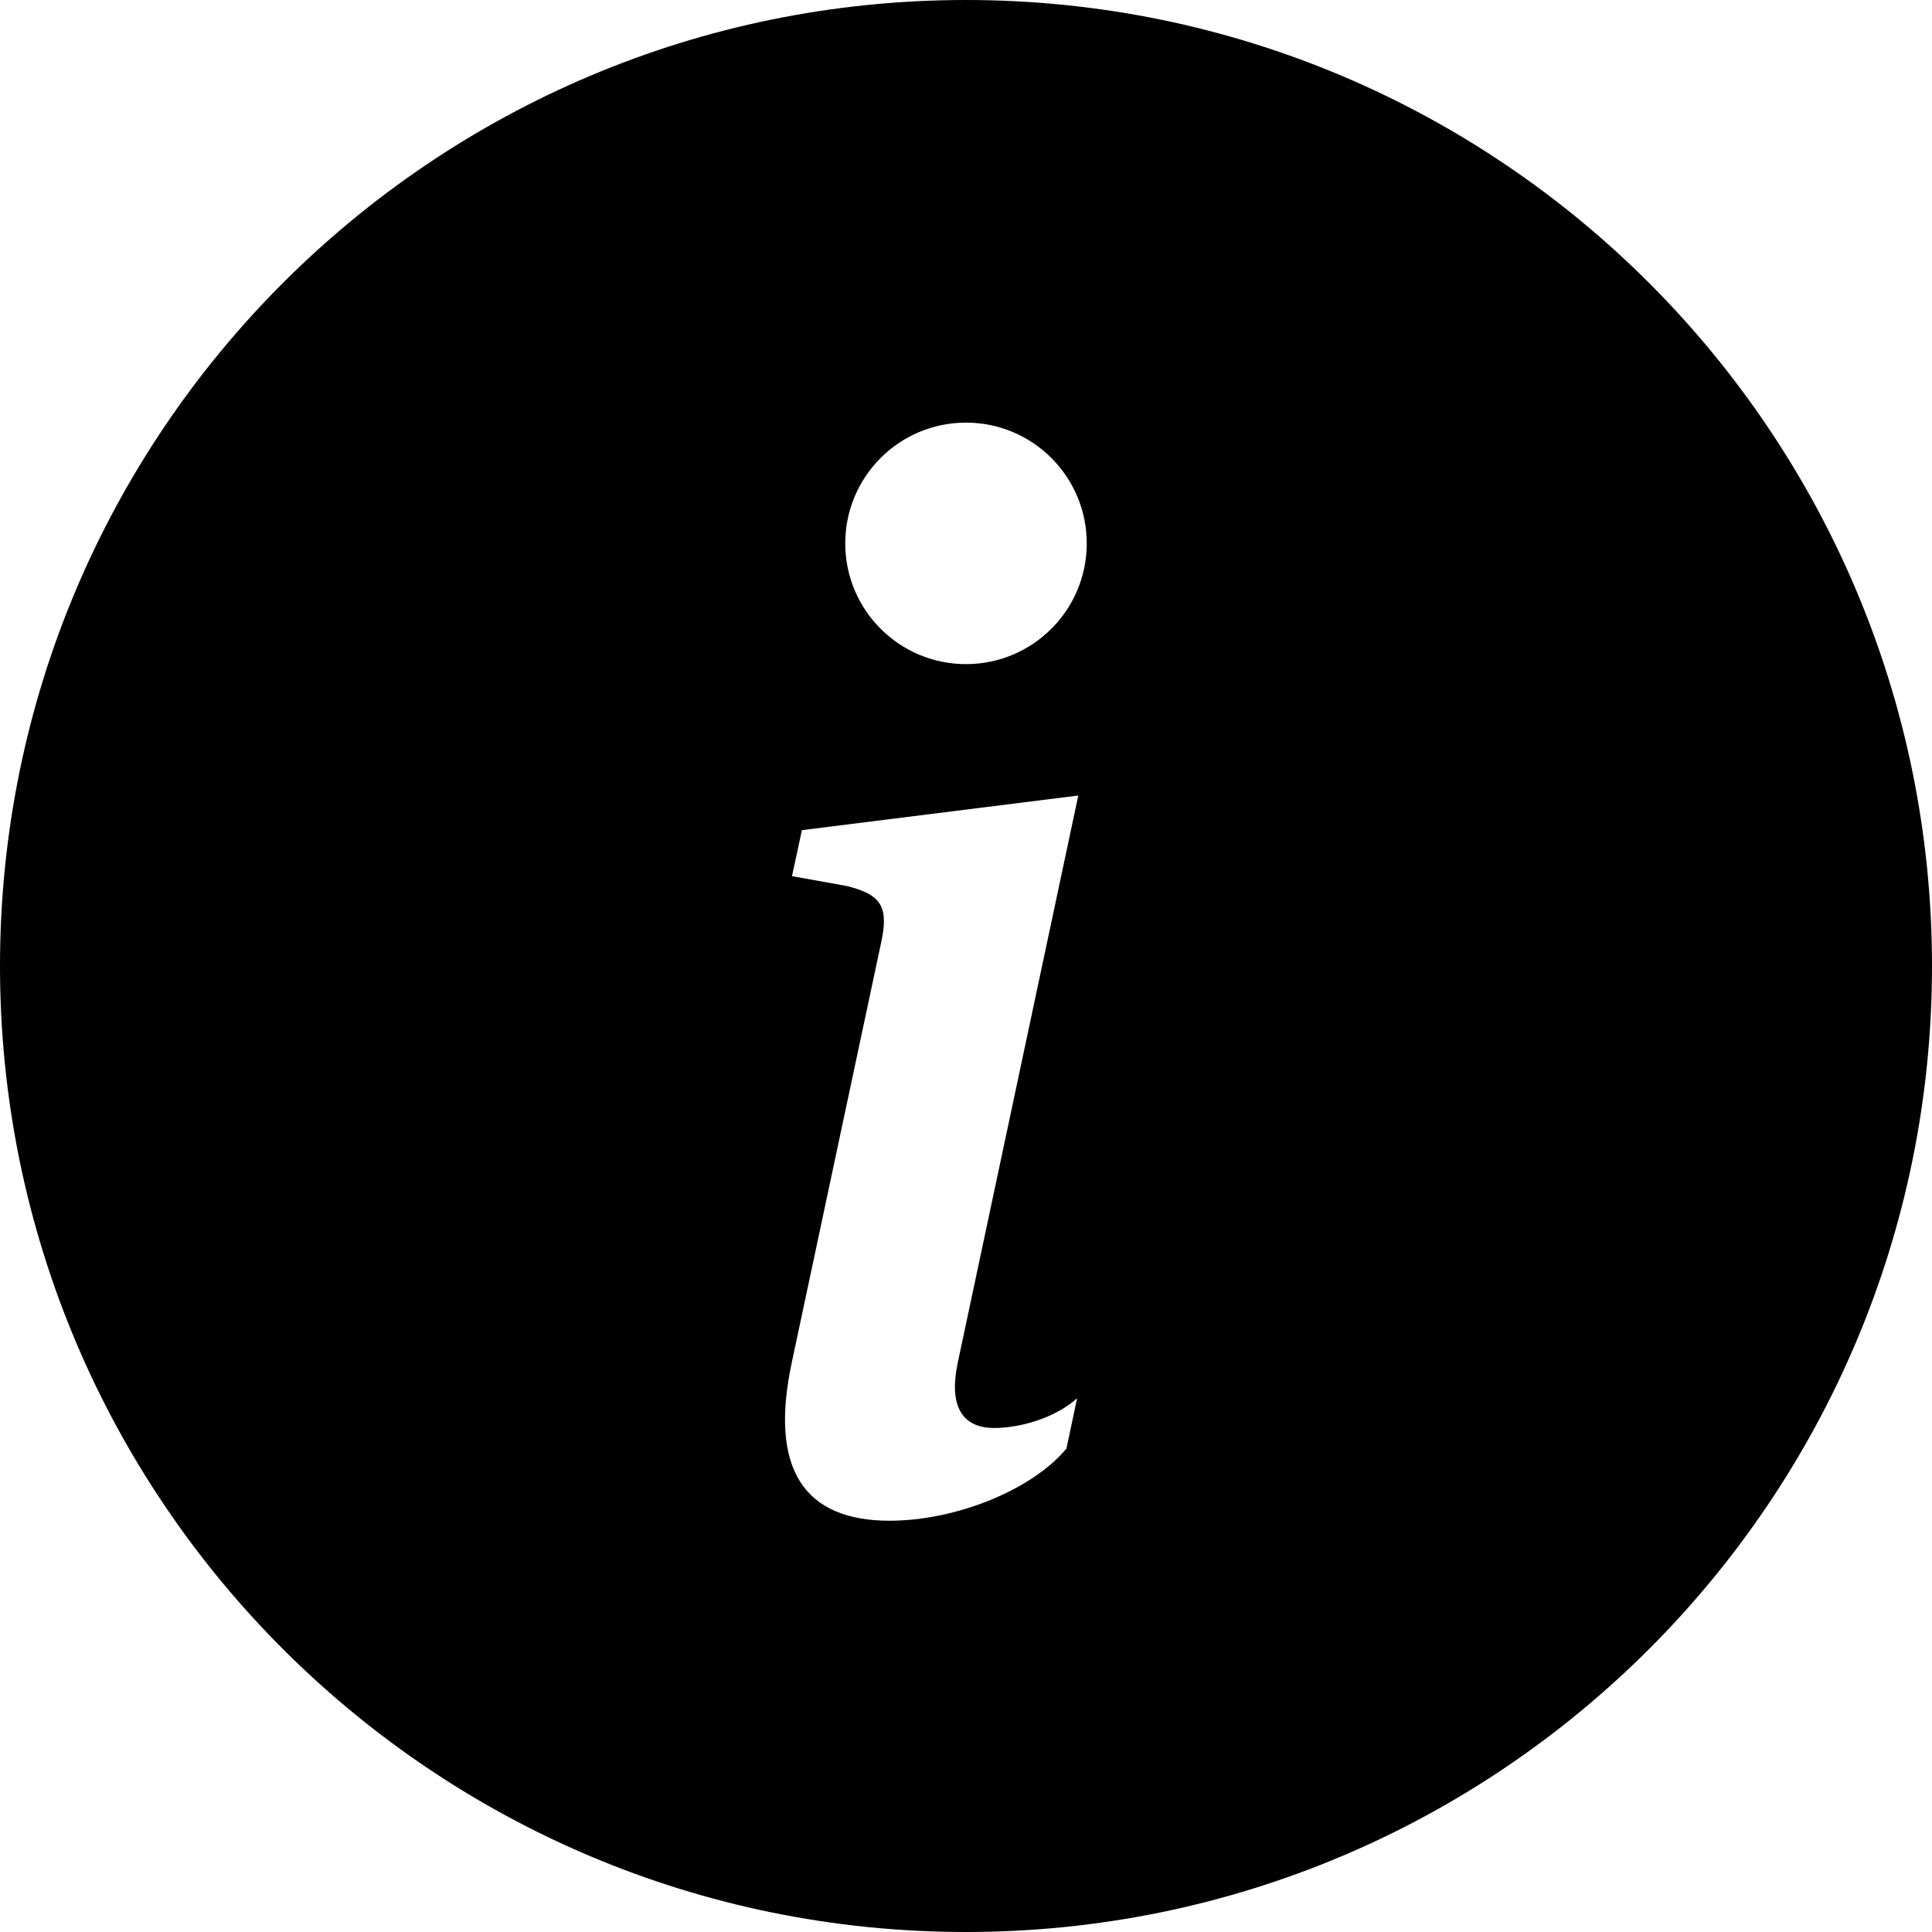
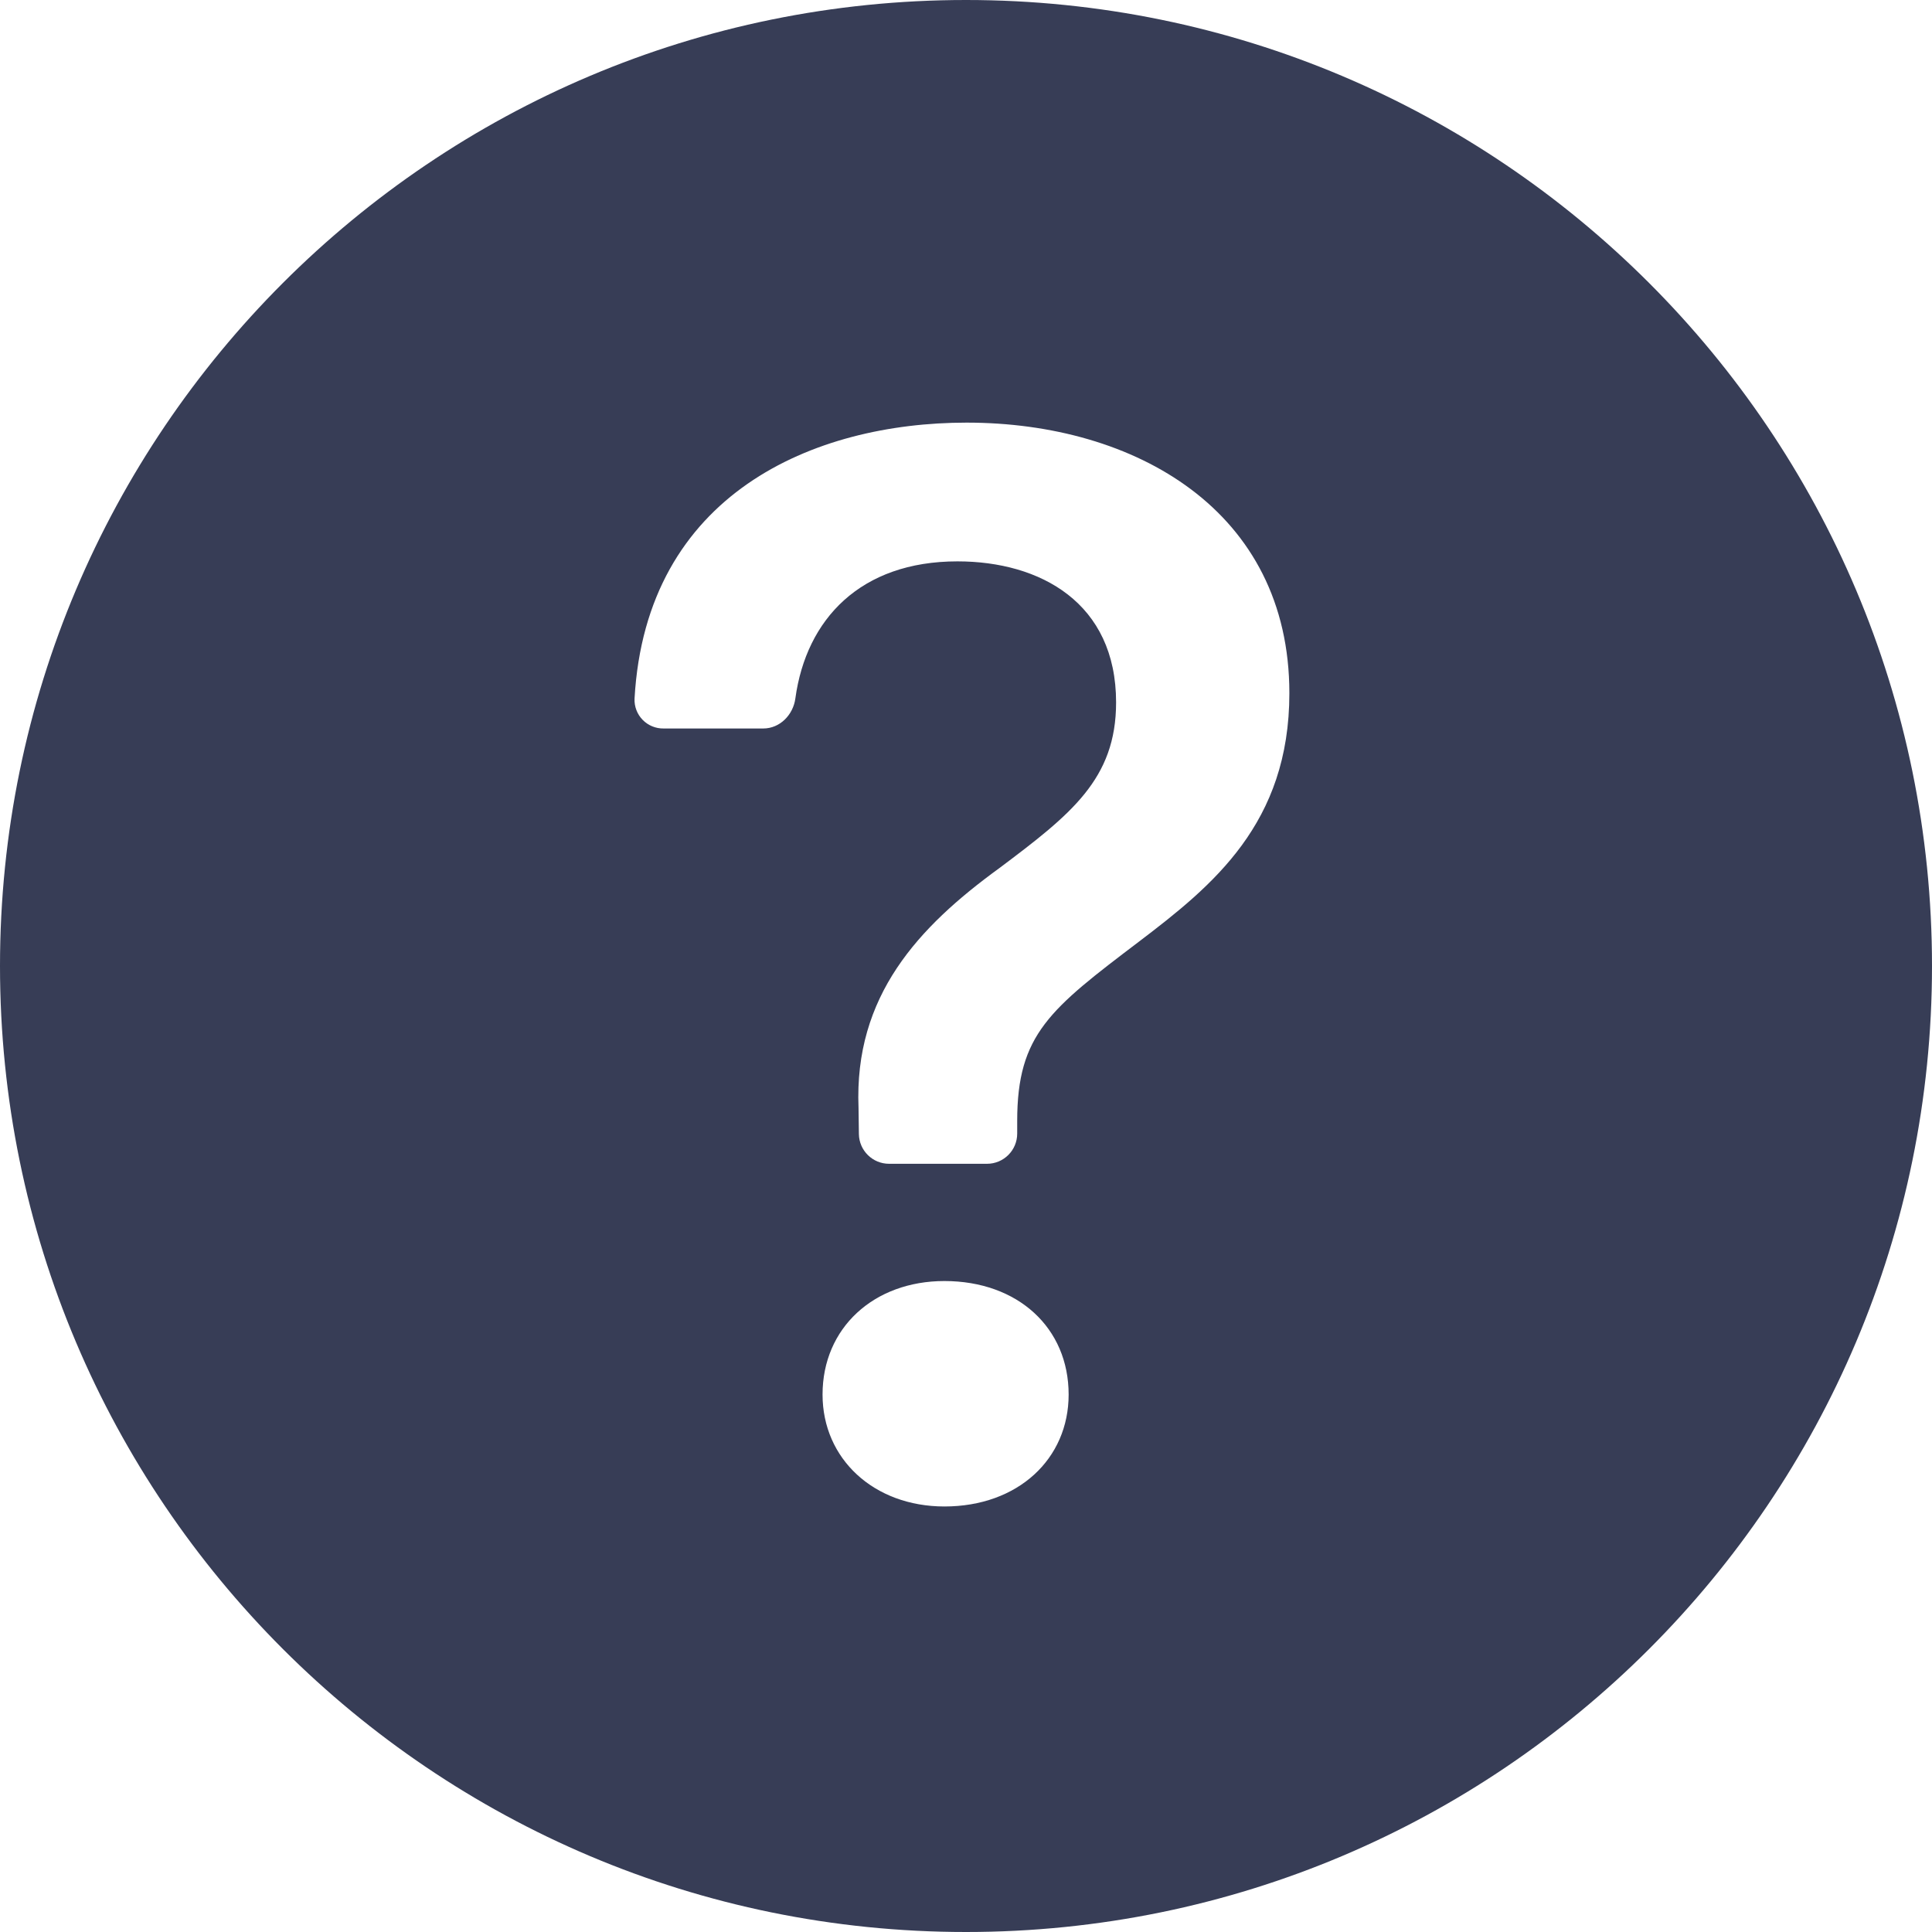
- <svg xmlns="http://www.w3.org/2000/svg" width="16" height="16" fill="currentColor" class="bi bi-info-circle-fill" viewBox="0 0 16 16">
-   <path d="M8 16A8 8 0 1 0 8 0a8 8 0 0 0 0 16m.93-9.412-1 4.705c-.07.34.029.533.304.533.194 0 .487-.07.686-.246l-.088.416c-.287.346-.92.598-1.465.598-.703 0-1.002-.422-.808-1.319l.738-3.468c.064-.293.006-.399-.287-.47l-.451-.081.082-.381 2.29-.287zM8 5.5a1 1 0 1 1 0-2 1 1 0 0 1 0 2" />
+ <svg xmlns="http://www.w3.org/2000/svg" width="16" height="16" fill="currentColor" class="bi bi-question-circle-fill" viewBox="0 0 16 16">
+   <path fill="#373D56" d="M16 8A8 8 0 1 1 0 8a8 8 0 0 1 16 0M5.496 6.033h.825c.138 0 .248-.113.266-.25.09-.656.54-1.134 1.342-1.134.686 0 1.314.343 1.314 1.168 0 .635-.374.927-.965 1.371-.673.489-1.206 1.06-1.168 1.987l.003.217a.25.25 0 0 0 .25.246h.811a.25.25 0 0 0 .25-.25v-.105c0-.718.273-.927 1.01-1.486.609-.463 1.244-.977 1.244-2.056 0-1.511-1.276-2.241-2.673-2.241-1.267 0-2.655.59-2.75 2.286a.237.237 0 0 0 .241.247m2.325 6.443c.61 0 1.029-.394 1.029-.927 0-.552-.42-.94-1.029-.94-.584 0-1.009.388-1.009.94 0 .533.425.927 1.01.927z" />
</svg>
